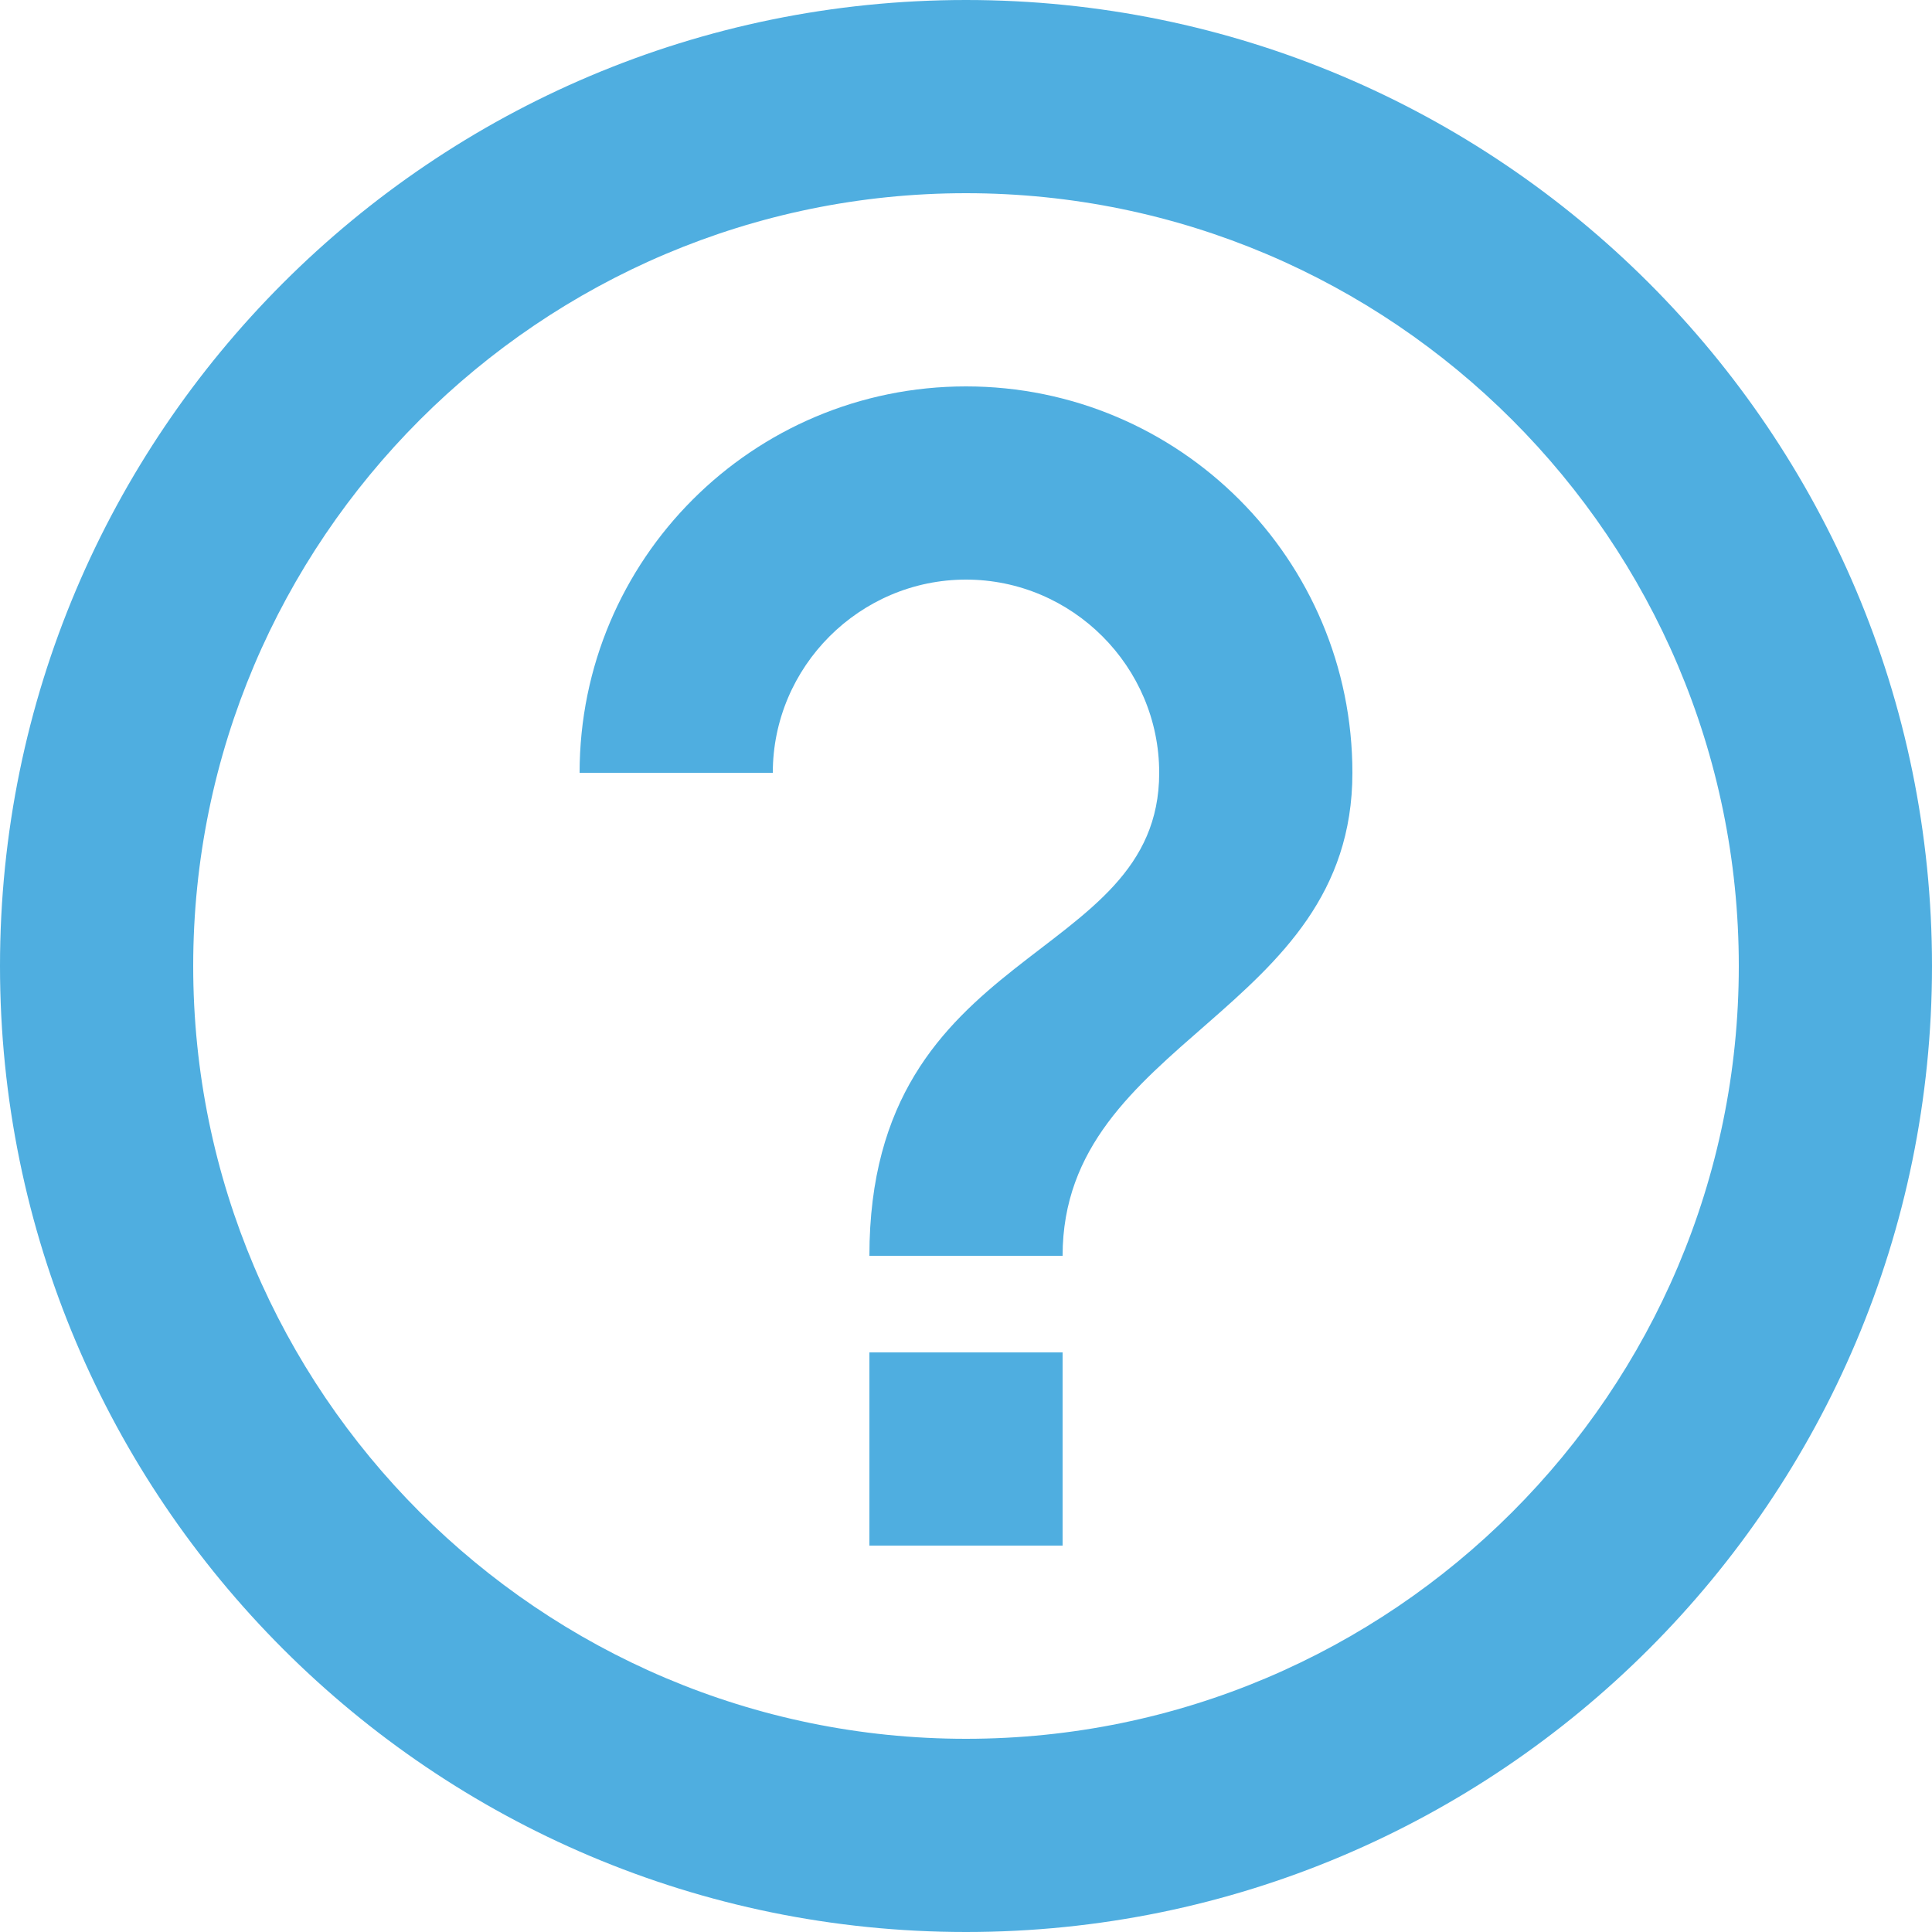
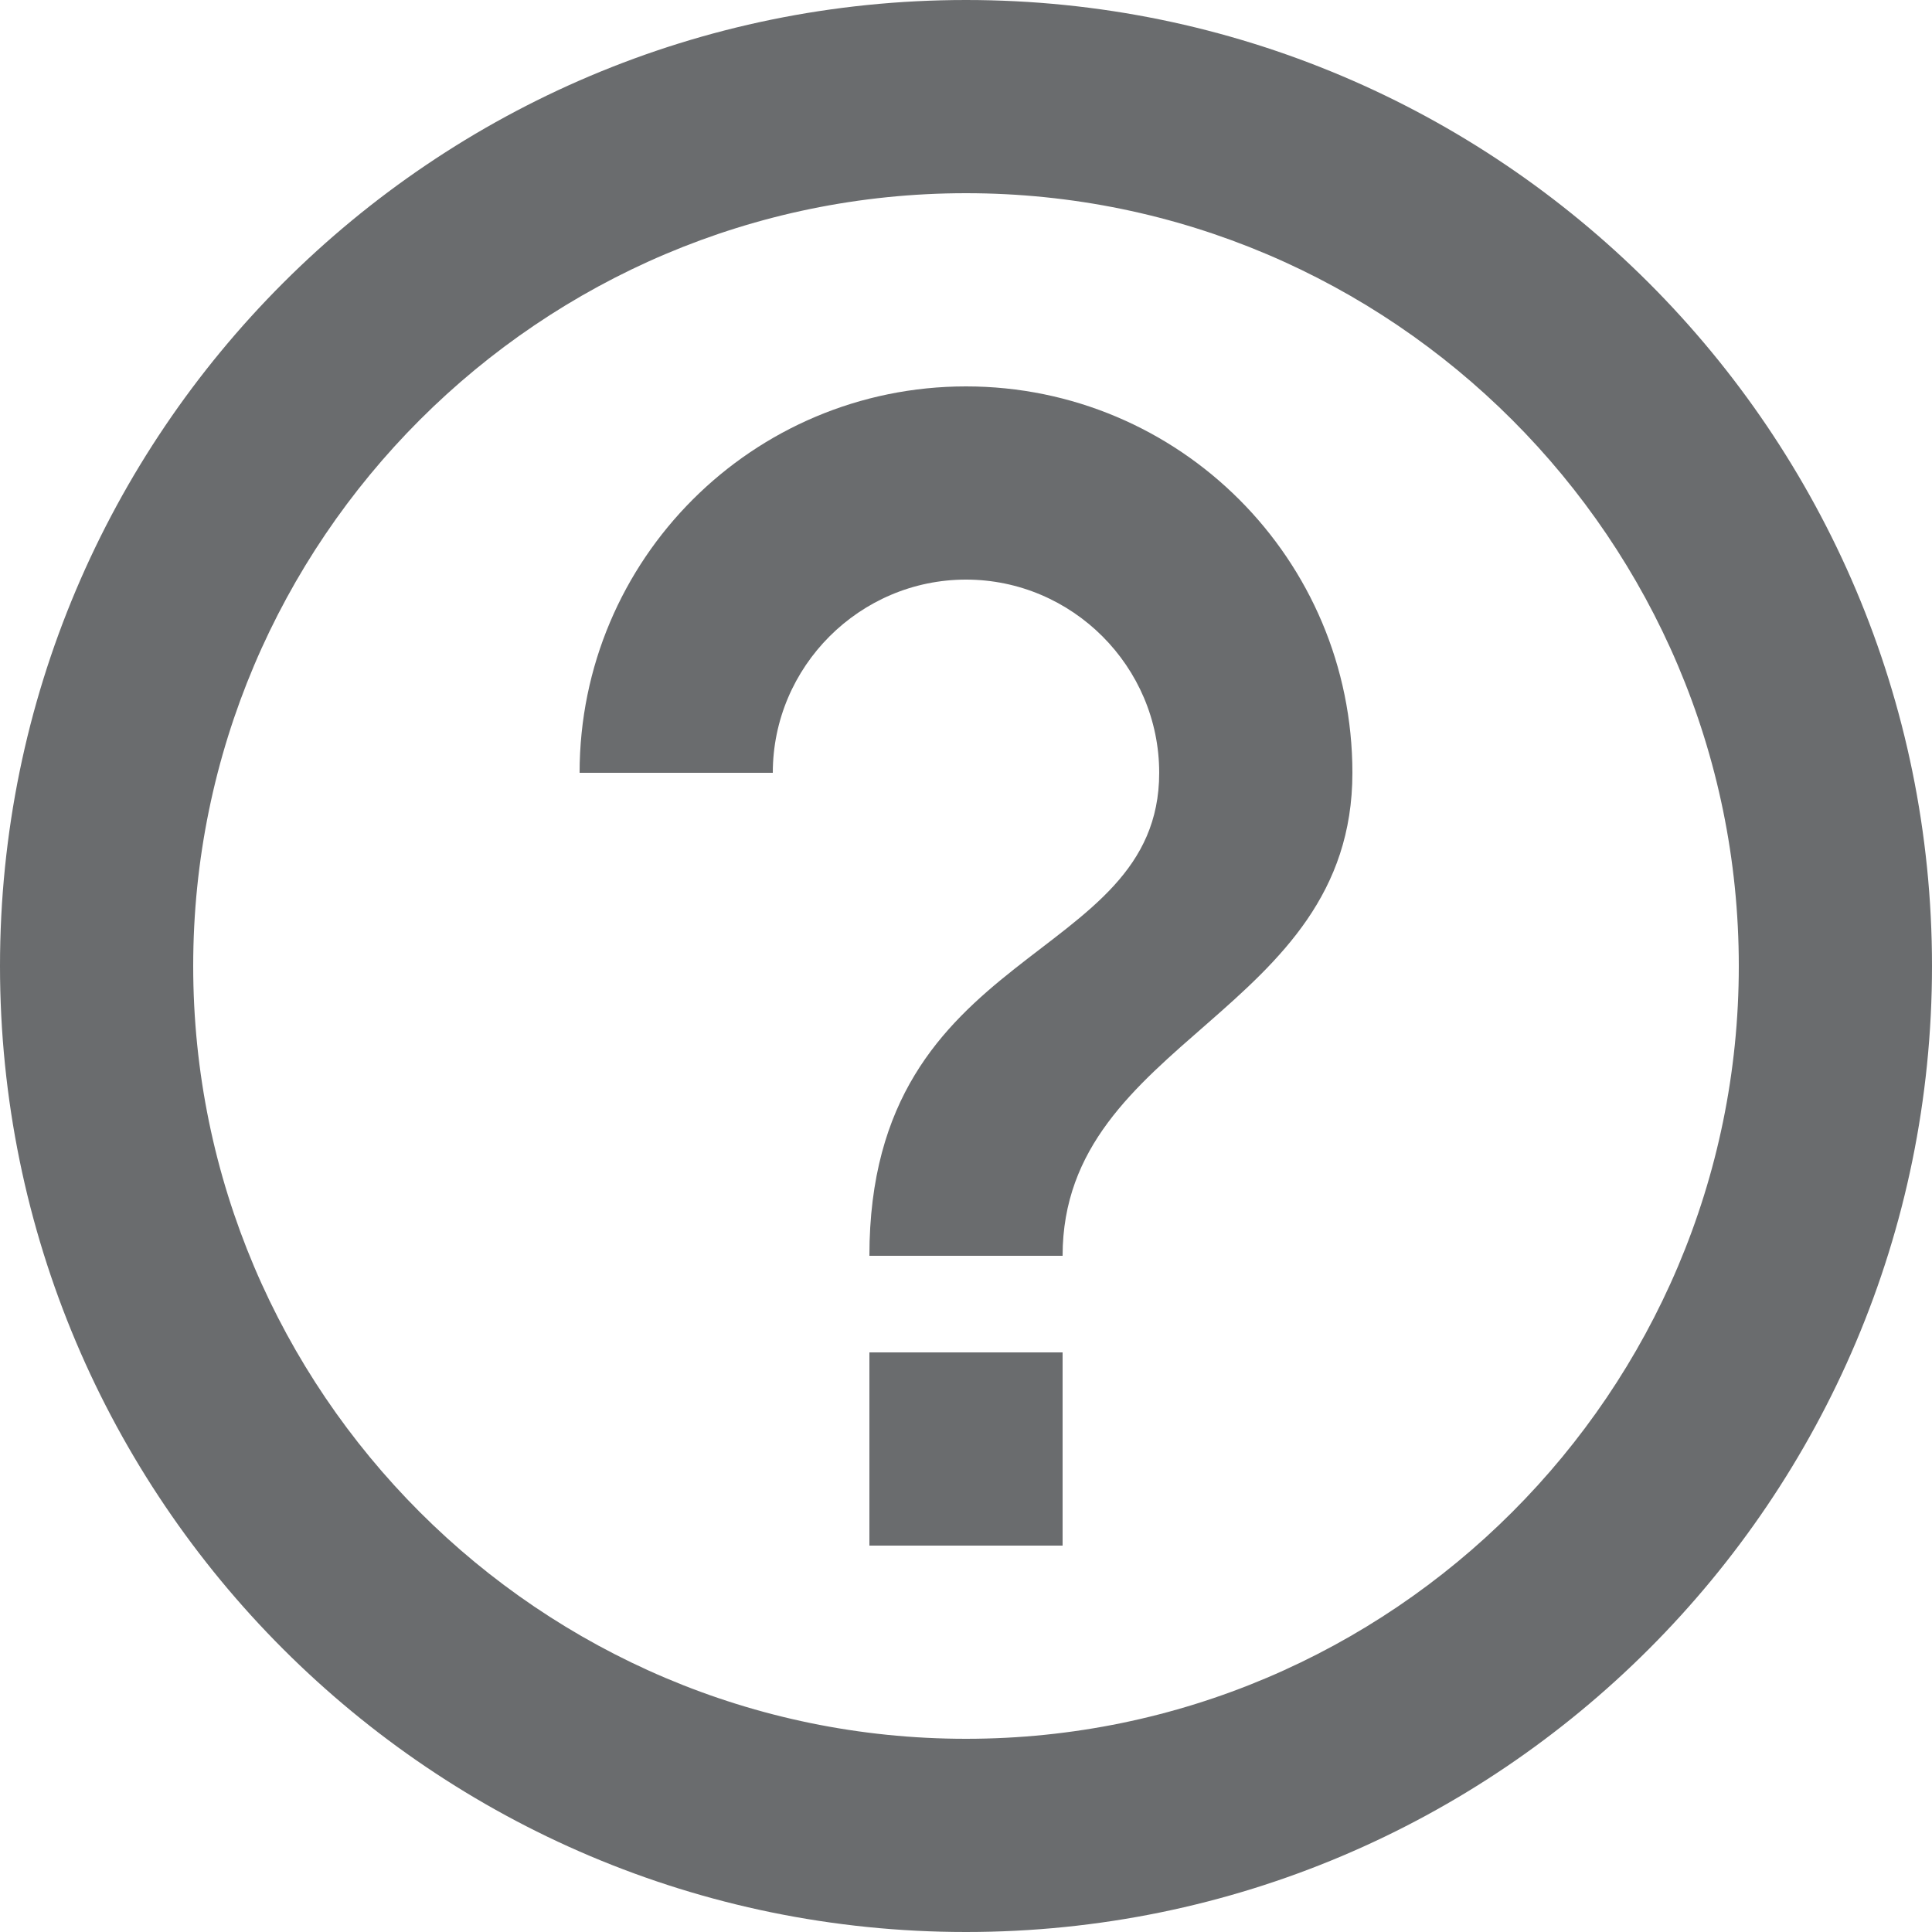
<svg xmlns="http://www.w3.org/2000/svg" width="24px" height="24px" viewBox="0 0 24 24" version="1.1">
  <g id="Symbols" stroke="none" stroke-width="1" fill="none" fill-rule="evenodd">
-     <g id="Footer" transform="translate(-304, 0)" fill="#4FAEE0" fill-rule="nonzero">
+     <g id="Footer" transform="translate(-304, 0)" fill="#6a6c6e" fill-rule="nonzero">
      <path d="M314.8,19.2 L317.2,19.2 L317.2,16.8 L314.8,16.8 L314.8,19.2 Z M316,0 C309.376,0 304,5.376 304,12 C304,18.624 309.376,24 316,24 C322.624,24 328,18.624 328,12 C328,5.376 322.624,0 316,0 Z M316,21.6 C310.708,21.6 306.4,17.292 306.4,12 C306.4,6.708 310.708,2.4 316,2.4 C321.292,2.4 325.6,6.708 325.6,12 C325.6,17.292 321.292,21.6 316,21.6 Z M316,4.8 C313.348,4.8 311.2,6.948 311.2,9.6 L313.6,9.6 C313.6,8.28 314.68,7.2 316,7.2 C317.32,7.2 318.4,8.28 318.4,9.6 C318.4,12 314.8,11.7 314.8,15.6 L317.2,15.6 C317.2,12.9 320.8,12.6 320.8,9.6 C320.8,6.948 318.652,4.8 316,4.8 Z" id="Help" />
    </g>
  </g>
</svg>
